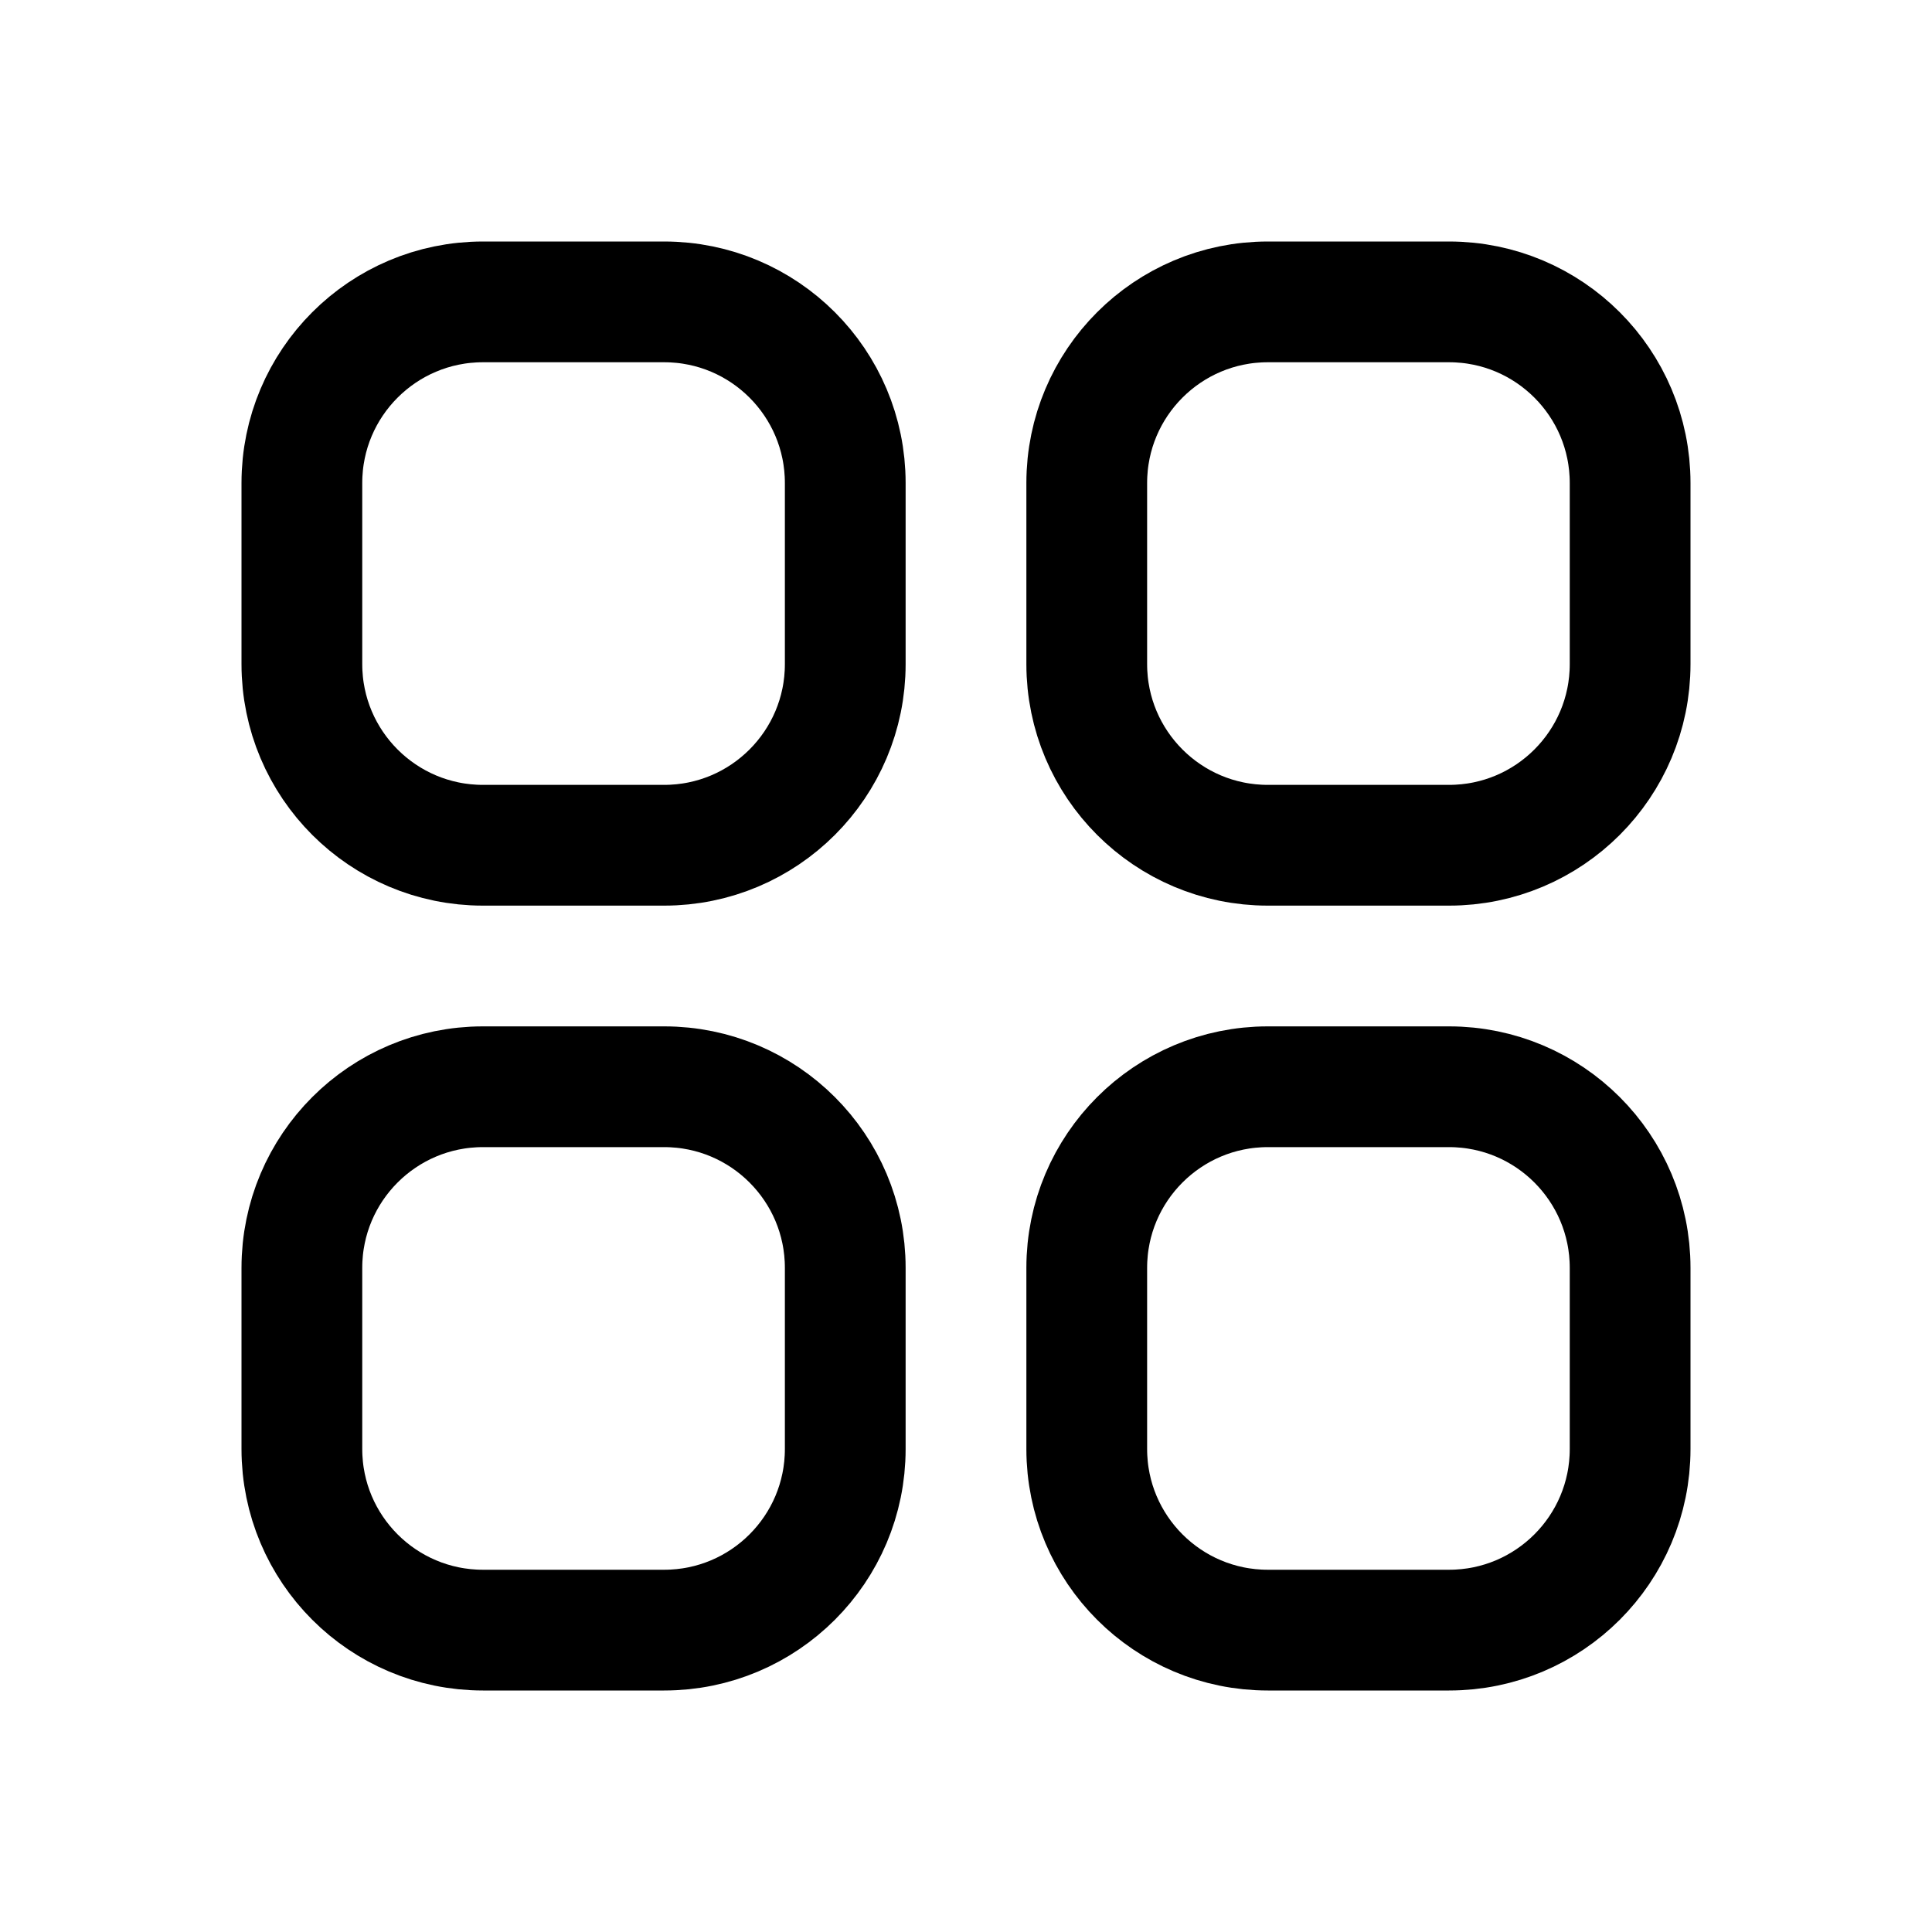
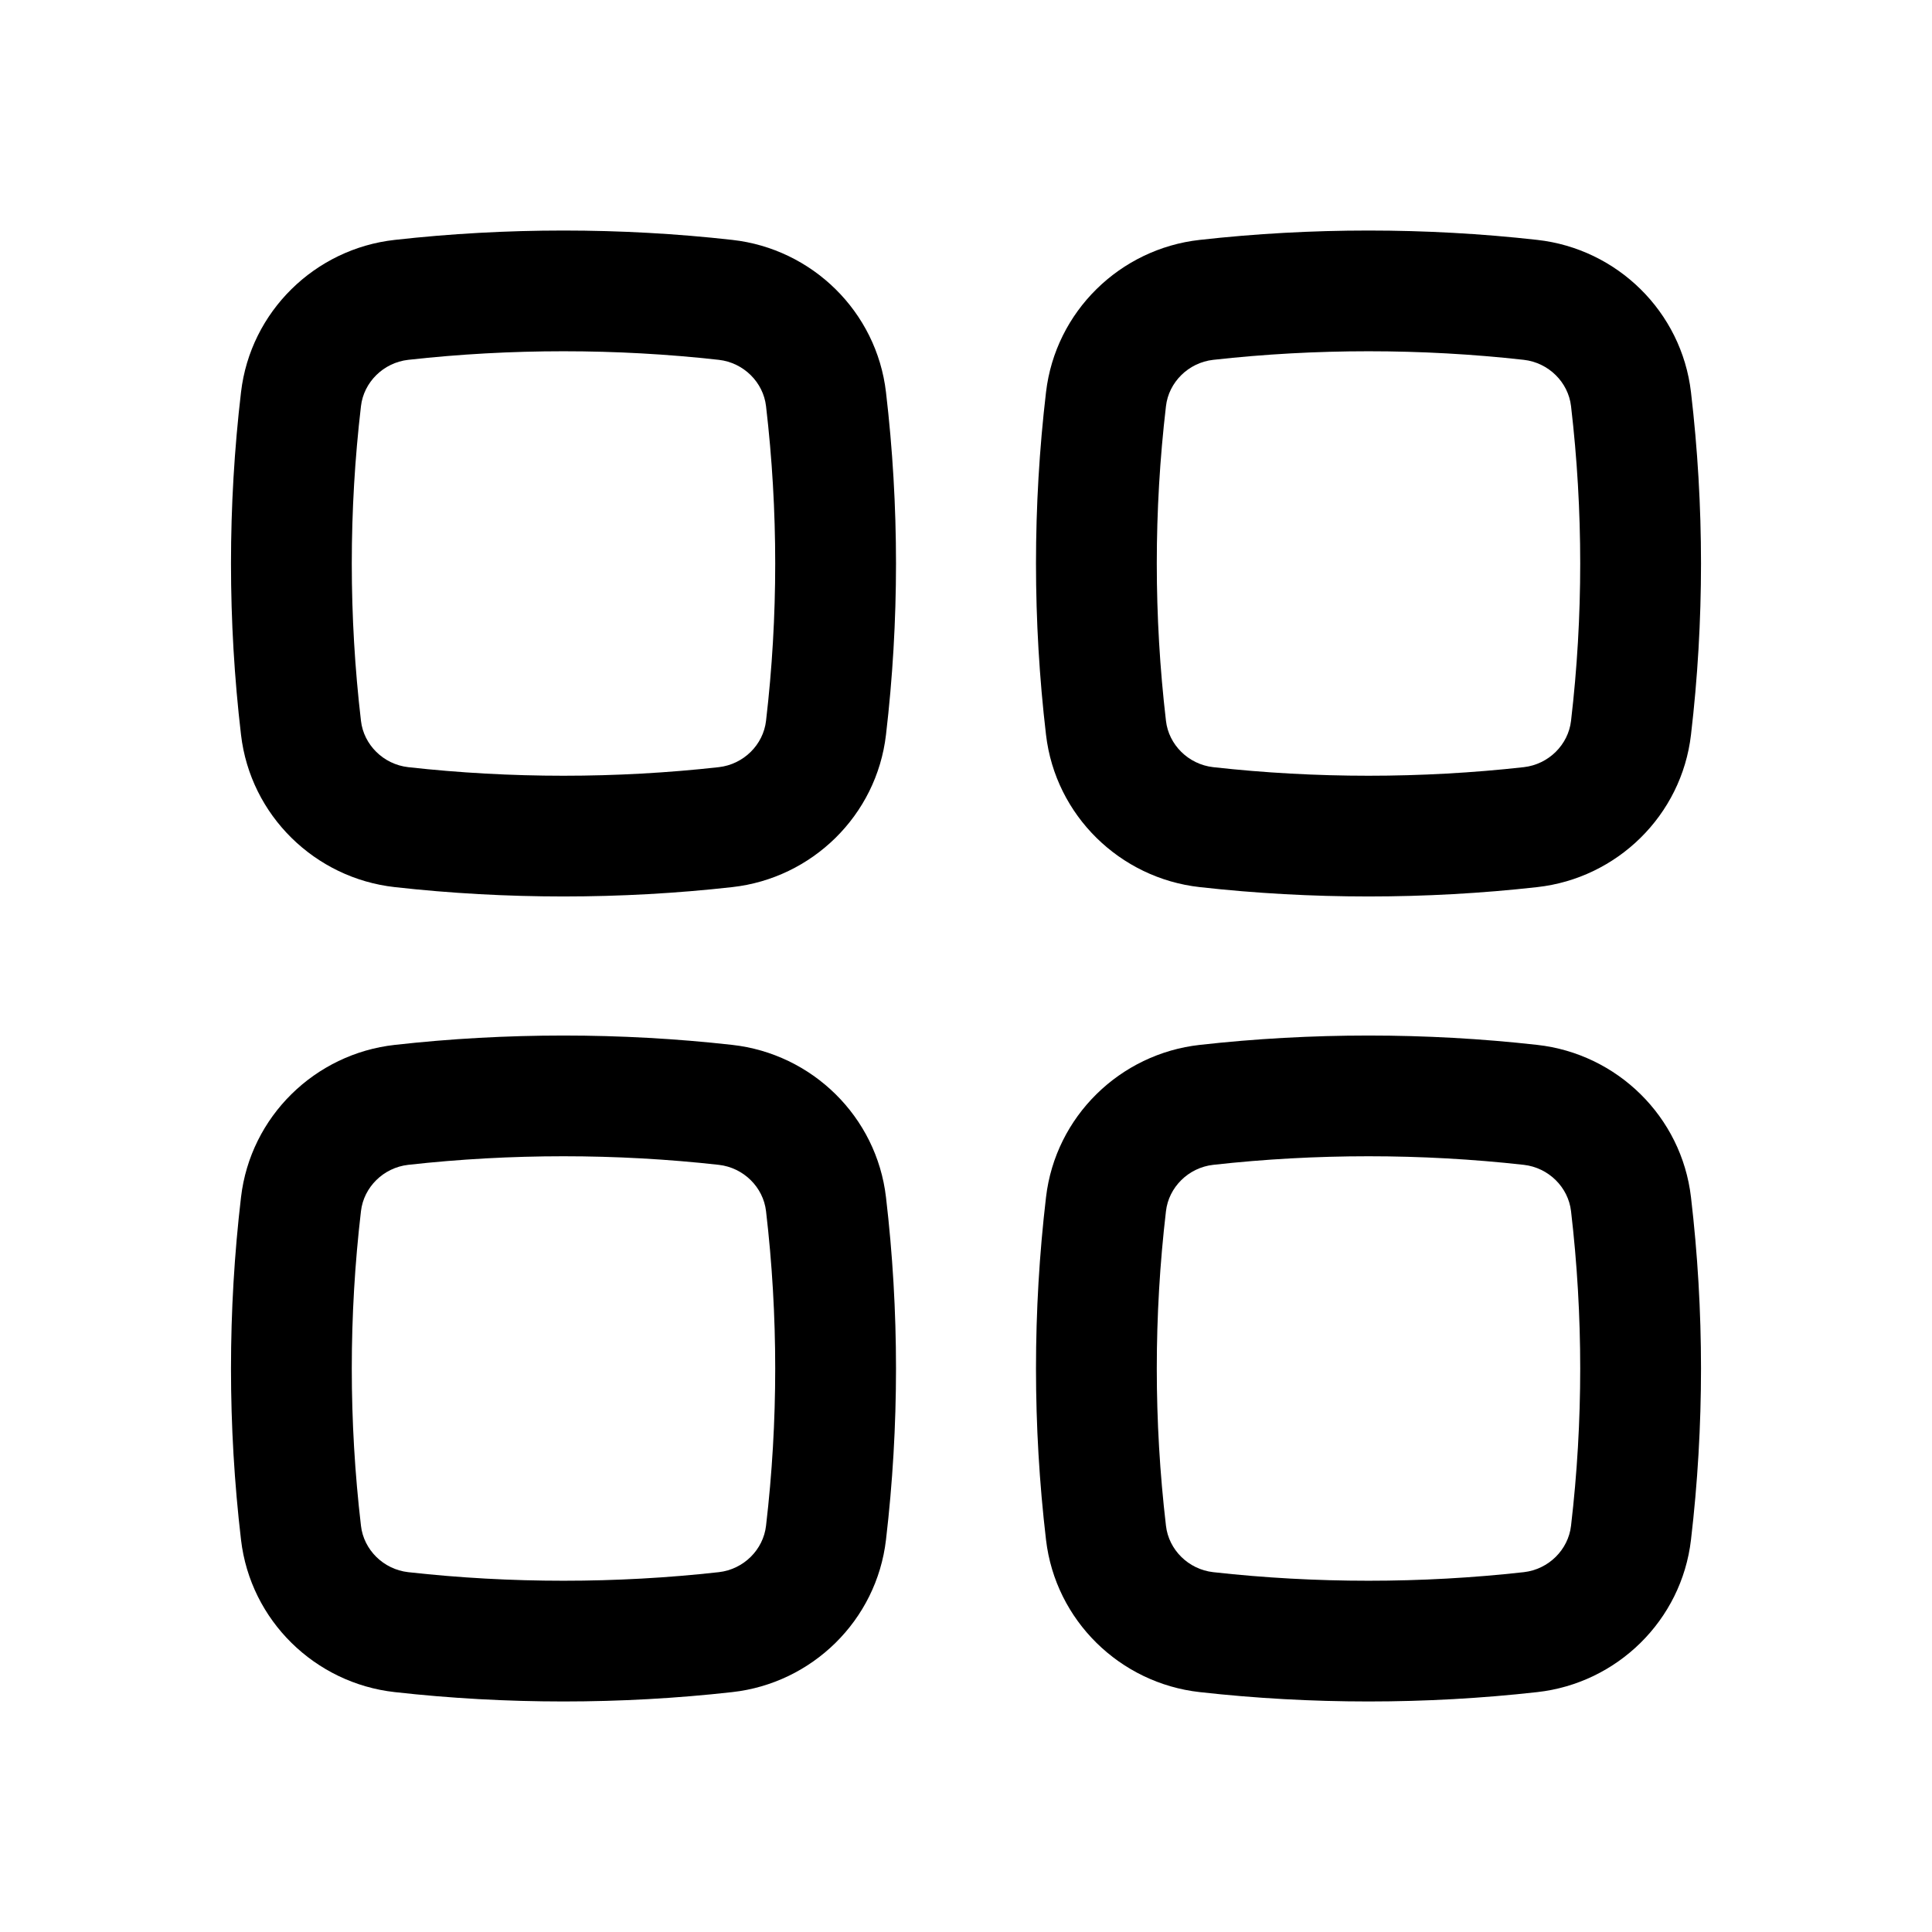
- <svg xmlns="http://www.w3.org/2000/svg" fill="none" viewBox="0 0 24 24" stroke-width="1.5" stroke="currentColor" class="w-6 h-6">
-   <path stroke-linecap="round" stroke-linejoin="round" d="M3.75 6A2.25 2.25 0 016 3.75h2.25A2.25 2.25 0 0110.5 6v2.25a2.25 2.25 0 01-2.25 2.25H6a2.25 2.25 0 01-2.25-2.25V6zM3.75 15.75A2.25 2.25 0 016 13.5h2.25a2.25 2.25 0 012.25 2.25V18a2.25 2.25 0 01-2.25 2.25H6A2.25 2.25 0 013.75 18v-2.25zM13.5 6a2.25 2.25 0 012.25-2.25H18A2.25 2.25 0 0120.25 6v2.25A2.25 2.25 0 0118 10.5h-2.25a2.25 2.25 0 01-2.25-2.25V6zM13.5 15.75a2.25 2.25 0 012.25-2.25H18a2.25 2.25 0 012.25 2.25V18A2.25 2.25 0 0118 20.25h-2.25A2.25 2.25 0 0113.5 18v-2.25z" />
+ <svg xmlns="http://www.w3.org/2000/svg" width="24" height="24" viewBox="0 0 24 24" fill="none">
+   <path fill-rule="evenodd" clip-rule="evenodd" d="M8.929 4.47C7.658 4.328 6.342 4.328 5.071 4.47C4.762 4.505 4.518 4.749 4.484 5.046C4.332 6.344 4.332 7.656 4.484 8.954C4.518 9.251 4.762 9.495 5.071 9.53C6.342 9.672 7.658 9.672 8.929 9.53C9.238 9.495 9.482 9.251 9.516 8.954C9.668 7.656 9.668 6.344 9.516 5.046C9.482 4.749 9.238 4.505 8.929 4.47ZM4.904 2.98C6.286 2.825 7.714 2.825 9.096 2.98C10.087 3.09 10.889 3.87 11.006 4.872C11.172 6.286 11.172 7.714 11.006 9.128C10.889 10.13 10.087 10.91 9.096 11.02C7.714 11.175 6.286 11.175 4.904 11.02C3.913 10.91 3.111 10.13 2.994 9.128C2.828 7.714 2.828 6.286 2.994 4.872C3.111 3.87 3.913 3.09 4.904 2.98Z" fill="black" />
+   <path fill-rule="evenodd" clip-rule="evenodd" d="M8.929 14.47C7.658 14.328 6.342 14.328 5.071 14.47C4.762 14.505 4.518 14.749 4.484 15.046C4.332 16.344 4.332 17.656 4.484 18.953C4.518 19.251 4.762 19.495 5.071 19.53C6.342 19.672 7.658 19.672 8.929 19.53C9.238 19.495 9.482 19.251 9.516 18.953C9.668 17.656 9.668 16.344 9.516 15.046C9.482 14.749 9.238 14.505 8.929 14.47ZM4.904 12.98C6.286 12.825 7.714 12.825 9.096 12.98C10.087 13.09 10.889 13.87 11.006 14.872C11.172 16.286 11.172 17.714 11.006 19.128C10.889 20.13 10.087 20.91 9.096 21.02C7.714 21.175 6.286 21.175 4.904 21.02C3.913 20.91 3.111 20.13 2.994 19.128C2.828 17.714 2.828 16.286 2.994 14.872C3.111 13.87 3.913 13.09 4.904 12.98Z" fill="black" />
+   <path fill-rule="evenodd" clip-rule="evenodd" d="M18.929 4.47C17.658 4.328 16.342 4.328 15.071 4.47C14.762 4.505 14.518 4.749 14.484 5.046C14.332 6.344 14.332 7.656 14.484 8.954C14.518 9.251 14.762 9.495 15.071 9.53C16.342 9.672 17.658 9.672 18.929 9.53C19.238 9.495 19.482 9.251 19.516 8.954C19.668 7.656 19.668 6.344 19.516 5.046C19.482 4.749 19.238 4.505 18.929 4.47ZM14.904 2.98C16.286 2.825 17.714 2.825 19.096 2.98C20.087 3.09 20.889 3.87 21.006 4.872C21.172 6.286 21.172 7.714 21.006 9.128C20.889 10.13 20.087 10.91 19.096 11.02C17.714 11.175 16.286 11.175 14.904 11.02C13.913 10.91 13.111 10.13 12.994 9.128C12.828 7.714 12.828 6.286 12.994 4.872C13.111 3.87 13.913 3.09 14.904 2.98Z" fill="black" />
+   <path fill-rule="evenodd" clip-rule="evenodd" d="M18.929 14.47C17.658 14.328 16.342 14.328 15.071 14.47C14.762 14.505 14.518 14.749 14.484 15.046C14.332 16.344 14.332 17.656 14.484 18.953C14.518 19.251 14.762 19.495 15.071 19.53C16.342 19.672 17.658 19.672 18.929 19.53C19.238 19.495 19.482 19.251 19.516 18.953C19.668 17.656 19.668 16.344 19.516 15.046C19.482 14.749 19.238 14.505 18.929 14.47ZM14.904 12.98C16.286 12.825 17.714 12.825 19.096 12.98C20.087 13.09 20.889 13.87 21.006 14.872C21.172 16.286 21.172 17.714 21.006 19.128C20.889 20.13 20.087 20.91 19.096 21.02C17.714 21.175 16.286 21.175 14.904 21.02C13.913 20.91 13.111 20.13 12.994 19.128C12.828 17.714 12.828 16.286 12.994 14.872C13.111 13.87 13.913 13.09 14.904 12.98Z" fill="black" />
</svg>
